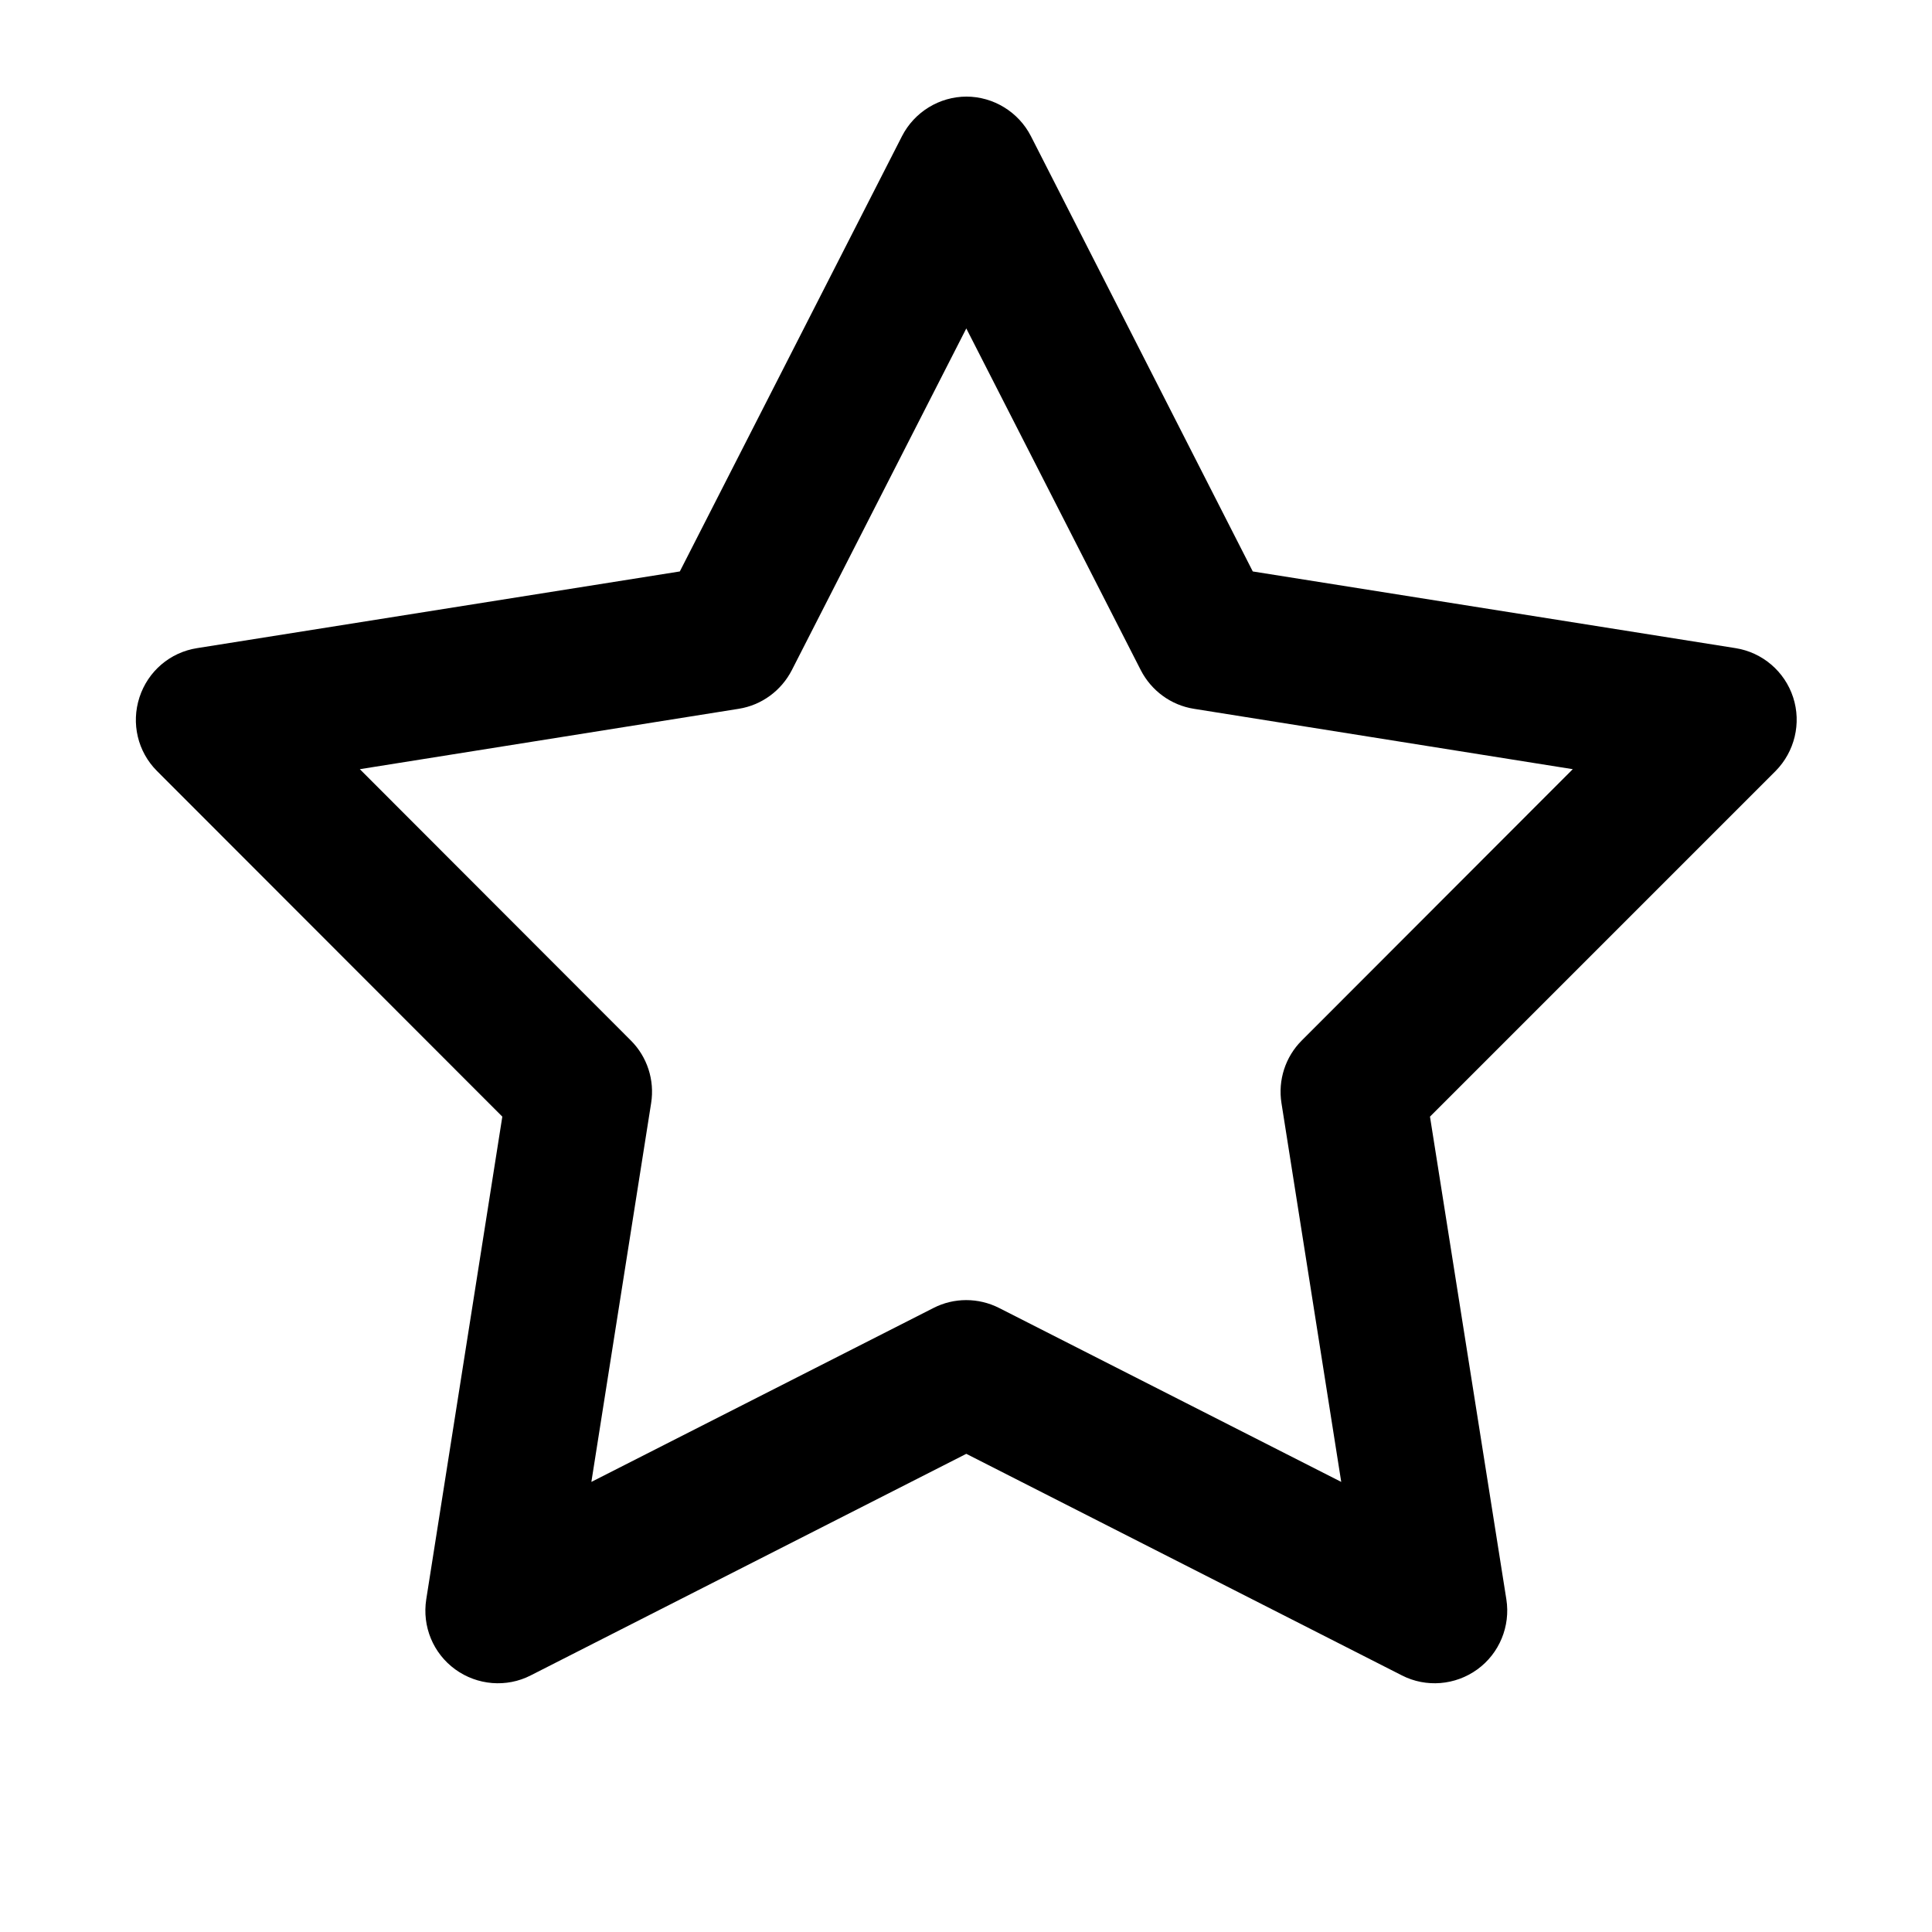
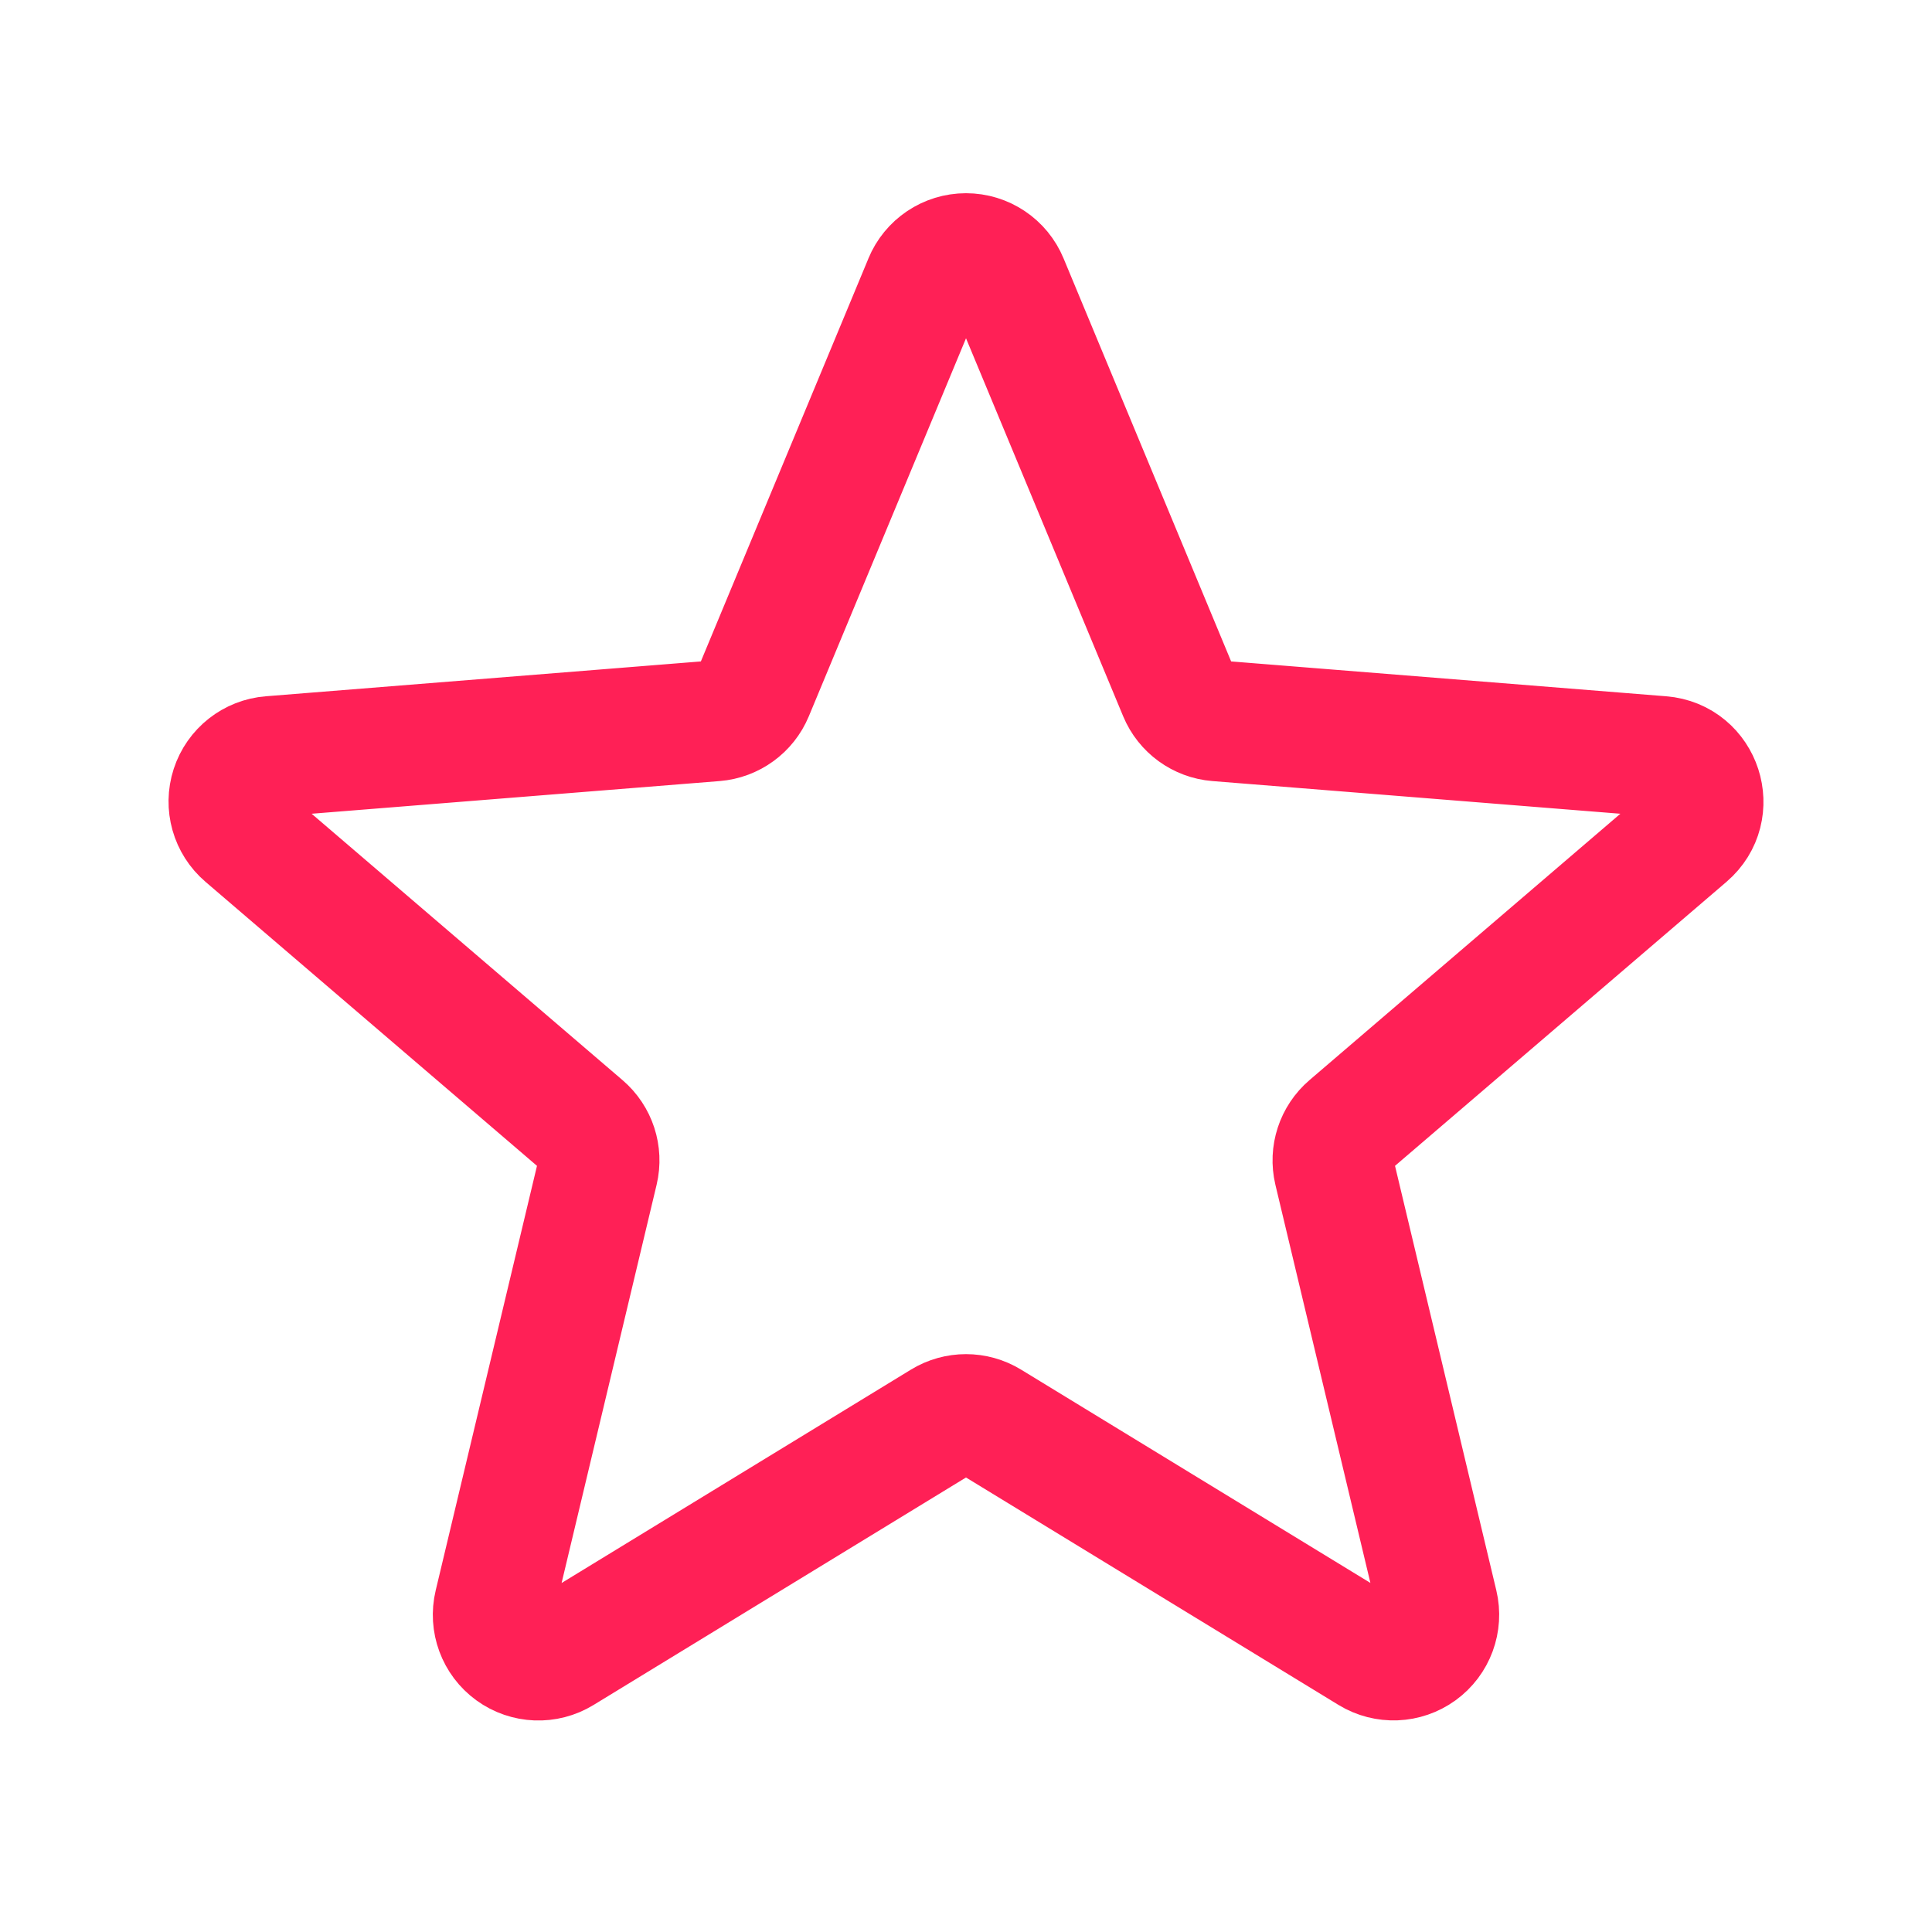
- <svg xmlns="http://www.w3.org/2000/svg" viewBox="0 0 640 640">
-   <path d="M320.1 32C329.1 32 337.4 37.1 341.5 45.1L415 189.3L574.9 214.7C583.8 216.1 591.2 222.4 594 231C596.8 239.6 594.5 249 588.2 255.4L473.7 369.9L499 529.8C500.4 538.7 496.7 547.7 489.4 553C482.1 558.3 472.4 559.1 464.4 555L320.1 481.6L175.8 555C167.8 559.1 158.1 558.3 150.8 553C143.5 547.7 139.8 538.8 141.2 529.8L166.4 369.9L52 255.4C45.6 249 43.4 239.6 46.2 231C49 222.4 56.3 216.1 65.3 214.7L225.2 189.3L298.8 45.1C302.9 37.1 311.2 32 320.2 32zM320.1 108.8L262.3 222C258.8 228.8 252.3 233.6 244.7 234.8L119.2 254.8L209 344.7C214.4 350.1 216.9 357.8 215.7 365.4L195.9 490.9L309.2 433.3C316 429.8 324.1 429.8 331 433.3L444.3 490.9L424.5 365.4C423.3 357.8 425.8 350.1 431.2 344.7L521 254.8L395.5 234.8C387.9 233.6 381.4 228.8 377.9 222L320.1 108.8z" />
+ <svg xmlns="http://www.w3.org/2000/svg" fill="none" viewBox="0 0 24 24" stroke-width="1.5" stroke="#ff2056" class="size-6">
+   <path stroke-linecap="round" stroke-linejoin="round" d="M11.48 3.499a.562.562 0 0 1 1.04 0l2.125 5.111a.563.563 0 0 0 .475.345l5.518.442c.499.04.701.663.321.988l-4.204 3.602a.563.563 0 0 0-.182.557l1.285 5.385a.562.562 0 0 1-.84.61l-4.725-2.885a.562.562 0 0 0-.586 0L6.982 20.54a.562.562 0 0 1-.84-.61l1.285-5.386a.562.562 0 0 0-.182-.557l-4.204-3.602a.562.562 0 0 1 .321-.988l5.518-.442a.563.563 0 0 0 .475-.345L11.48 3.5Z" />
</svg>
